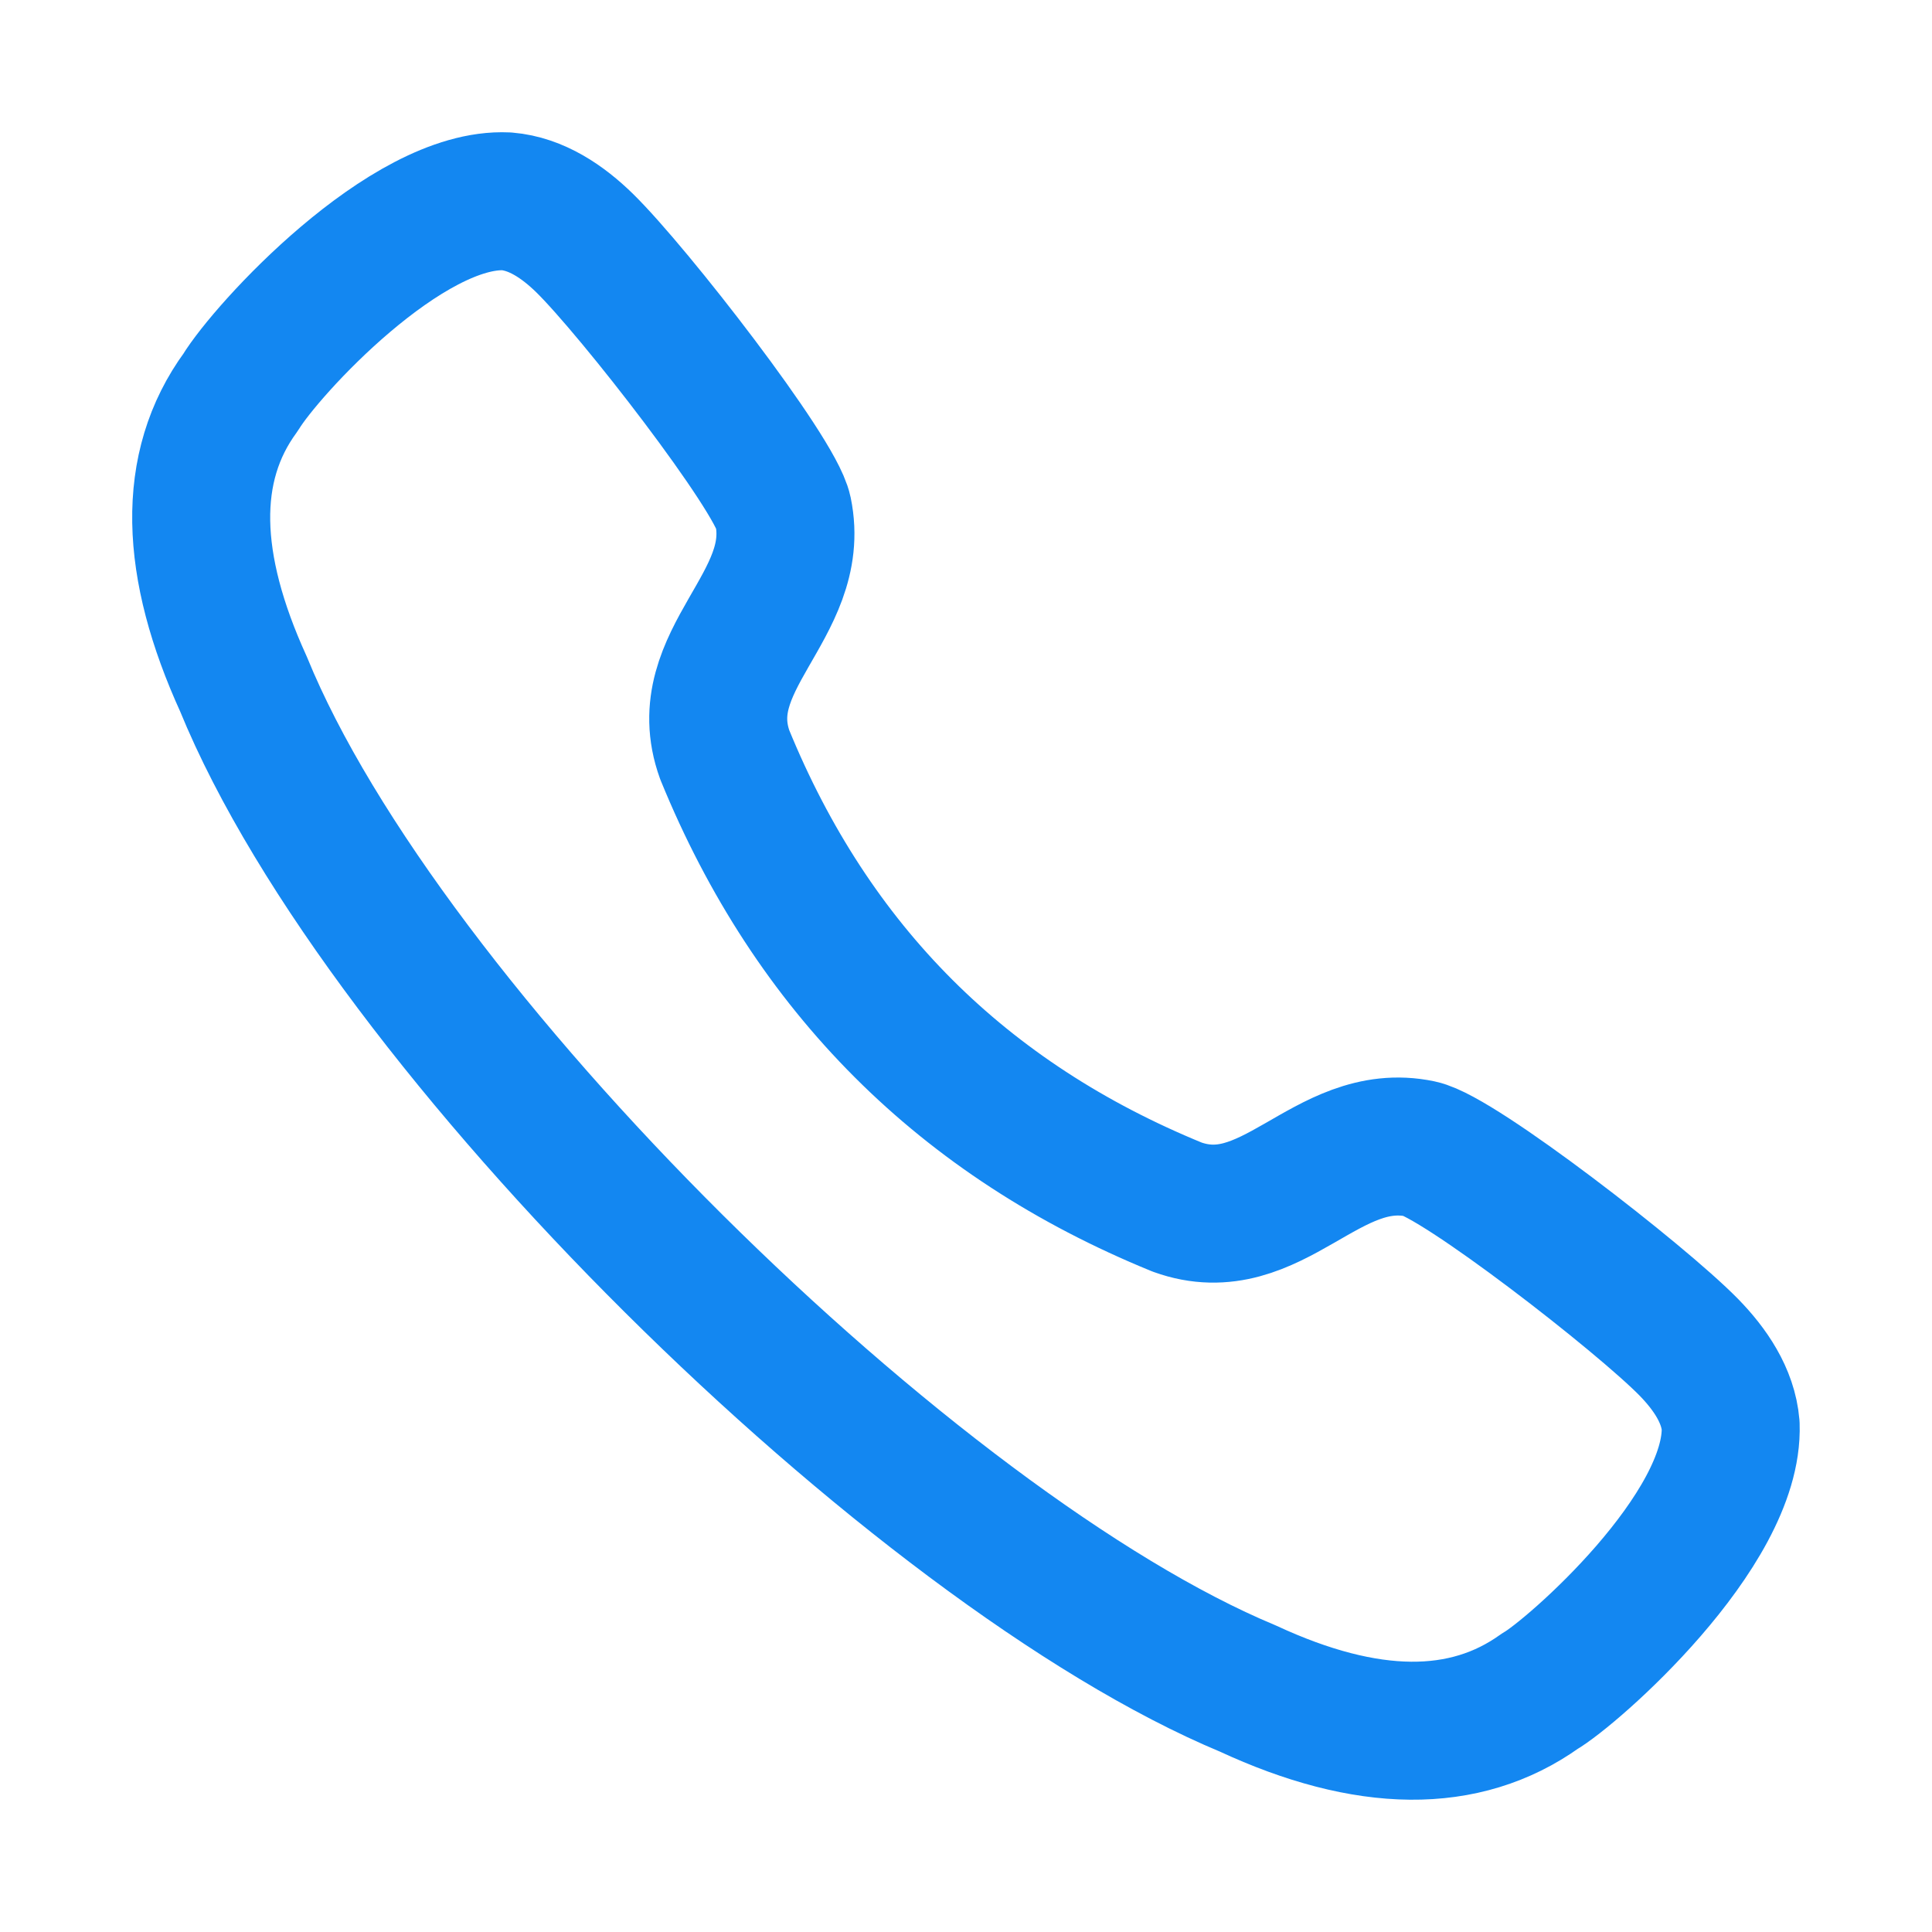
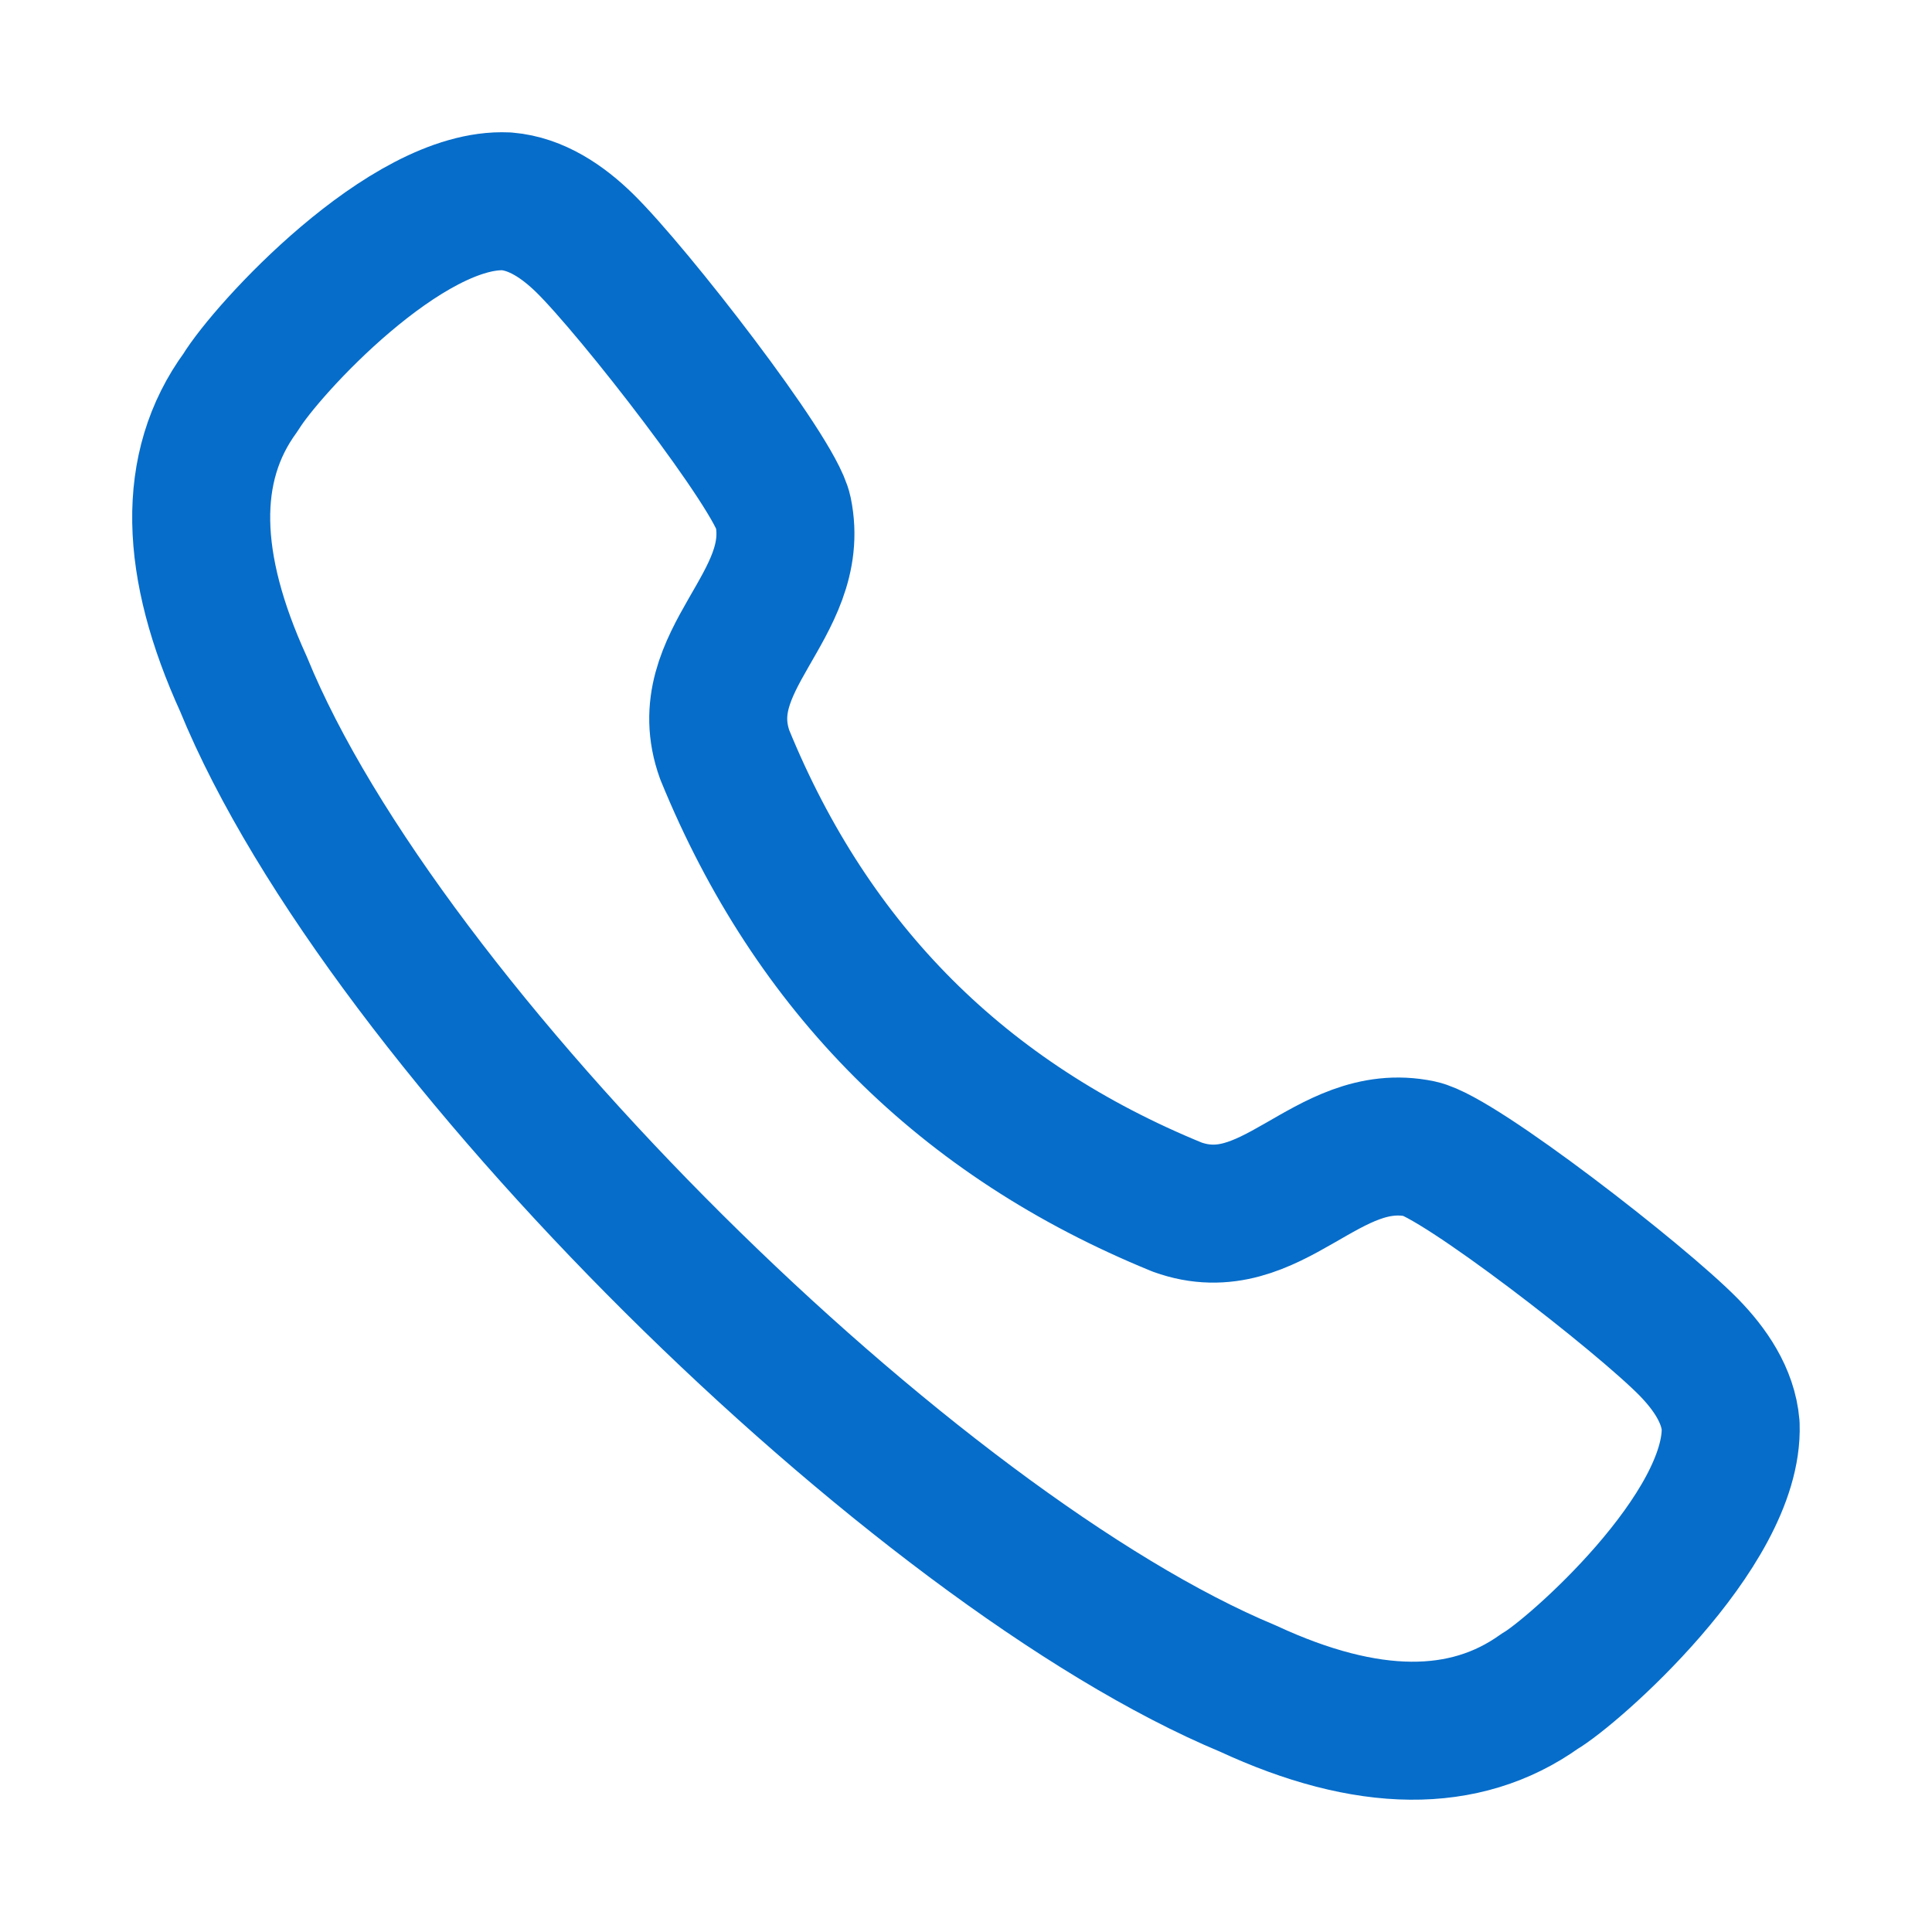
<svg xmlns="http://www.w3.org/2000/svg" width="14" height="14" viewBox="0 0 14 14" fill="none">
-   <path fill-rule="evenodd" clip-rule="evenodd" d="M1.744 2.842C1.929 2.537 2.945 1.425 3.671 1.459C3.888 1.477 4.079 1.608 4.235 1.76C4.593 2.11 5.617 3.431 5.675 3.708C5.816 4.39 5.004 4.783 5.252 5.47C5.886 7.021 6.978 8.113 8.53 8.747C9.217 8.995 9.61 8.183 10.291 8.325C10.569 8.383 11.89 9.407 12.239 9.764C12.391 9.92 12.523 10.112 12.541 10.329C12.568 11.092 11.388 12.123 11.158 12.255C10.615 12.643 9.907 12.637 9.043 12.236C6.634 11.233 2.785 7.456 1.764 4.956C1.373 4.098 1.346 3.385 1.744 2.842Z" stroke="#1387F1" stroke-linecap="round" stroke-linejoin="round" />
+   <path fill-rule="evenodd" clip-rule="evenodd" d="M1.744 2.842C1.929 2.537 2.945 1.425 3.671 1.459C3.888 1.477 4.079 1.608 4.235 1.76C4.593 2.11 5.617 3.431 5.675 3.708C5.816 4.39 5.004 4.783 5.252 5.47C5.886 7.021 6.978 8.113 8.53 8.747C9.217 8.995 9.61 8.183 10.291 8.325C10.569 8.383 11.89 9.407 12.239 9.764C12.391 9.92 12.523 10.112 12.541 10.329C12.568 11.092 11.388 12.123 11.158 12.255C10.615 12.643 9.907 12.637 9.043 12.236C6.634 11.233 2.785 7.456 1.764 4.956C1.373 4.098 1.346 3.385 1.744 2.842Z" stroke="#066dca" stroke-linecap="round" stroke-linejoin="round" />
</svg>
